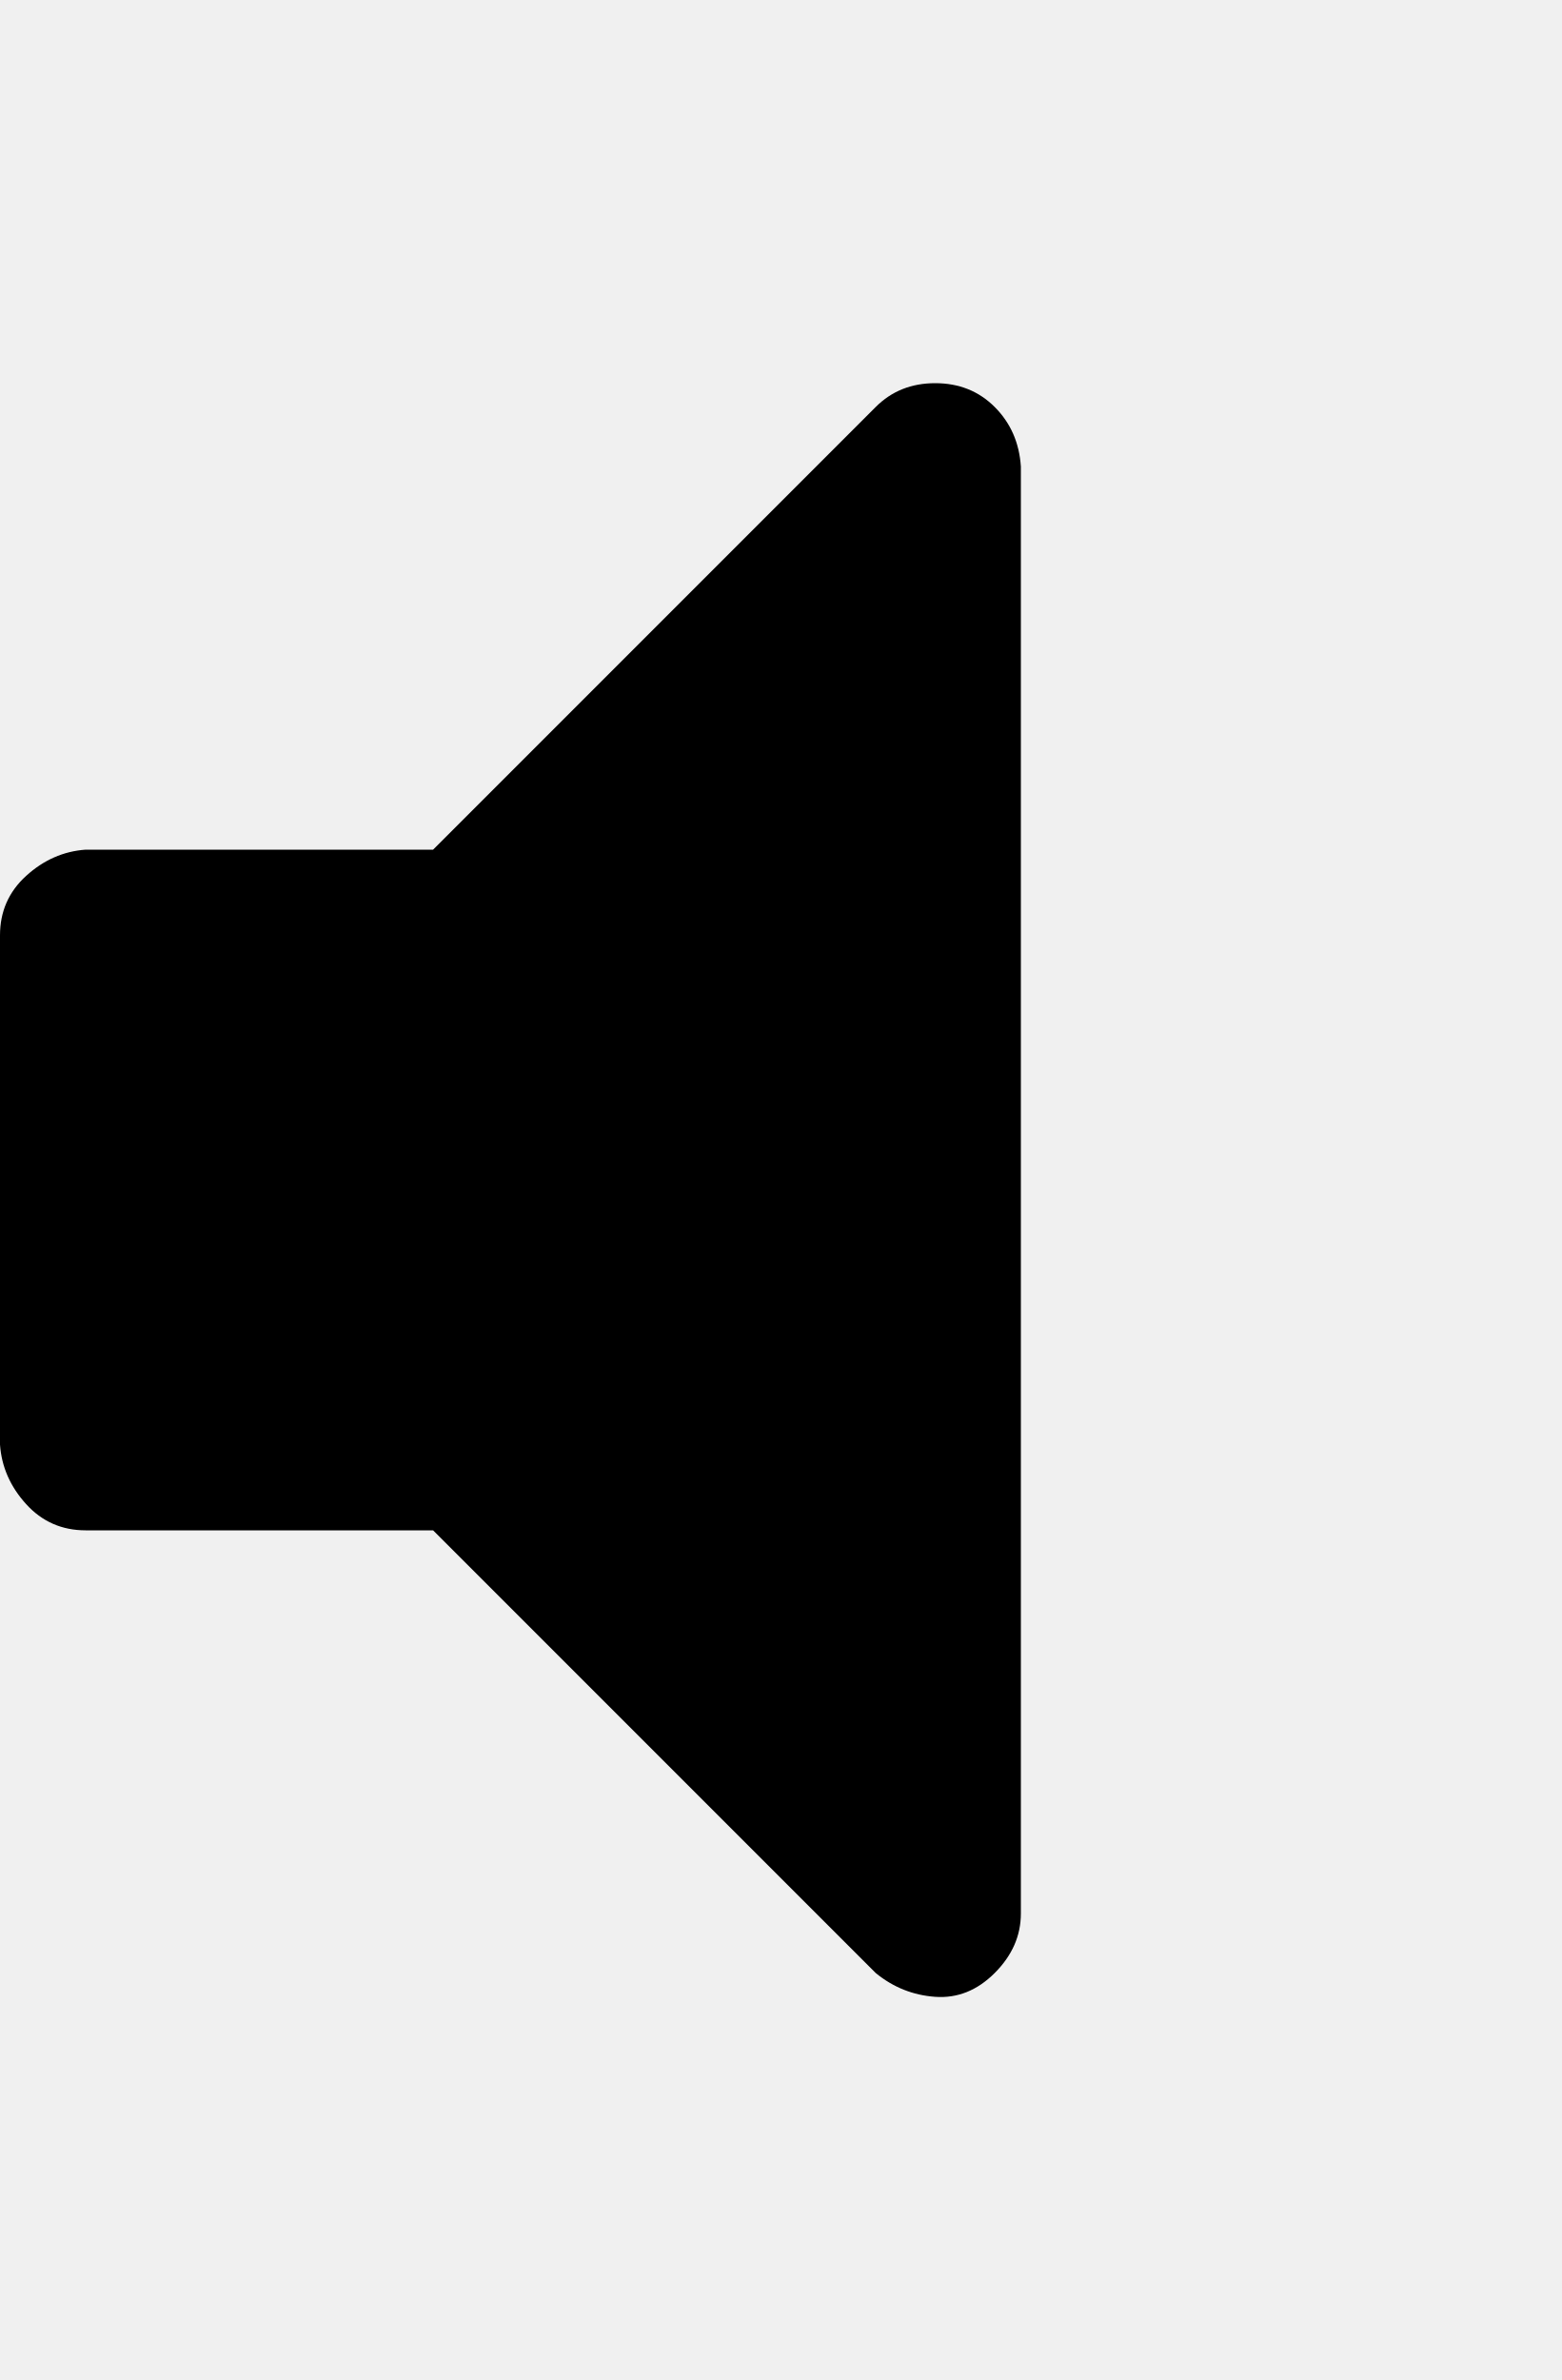
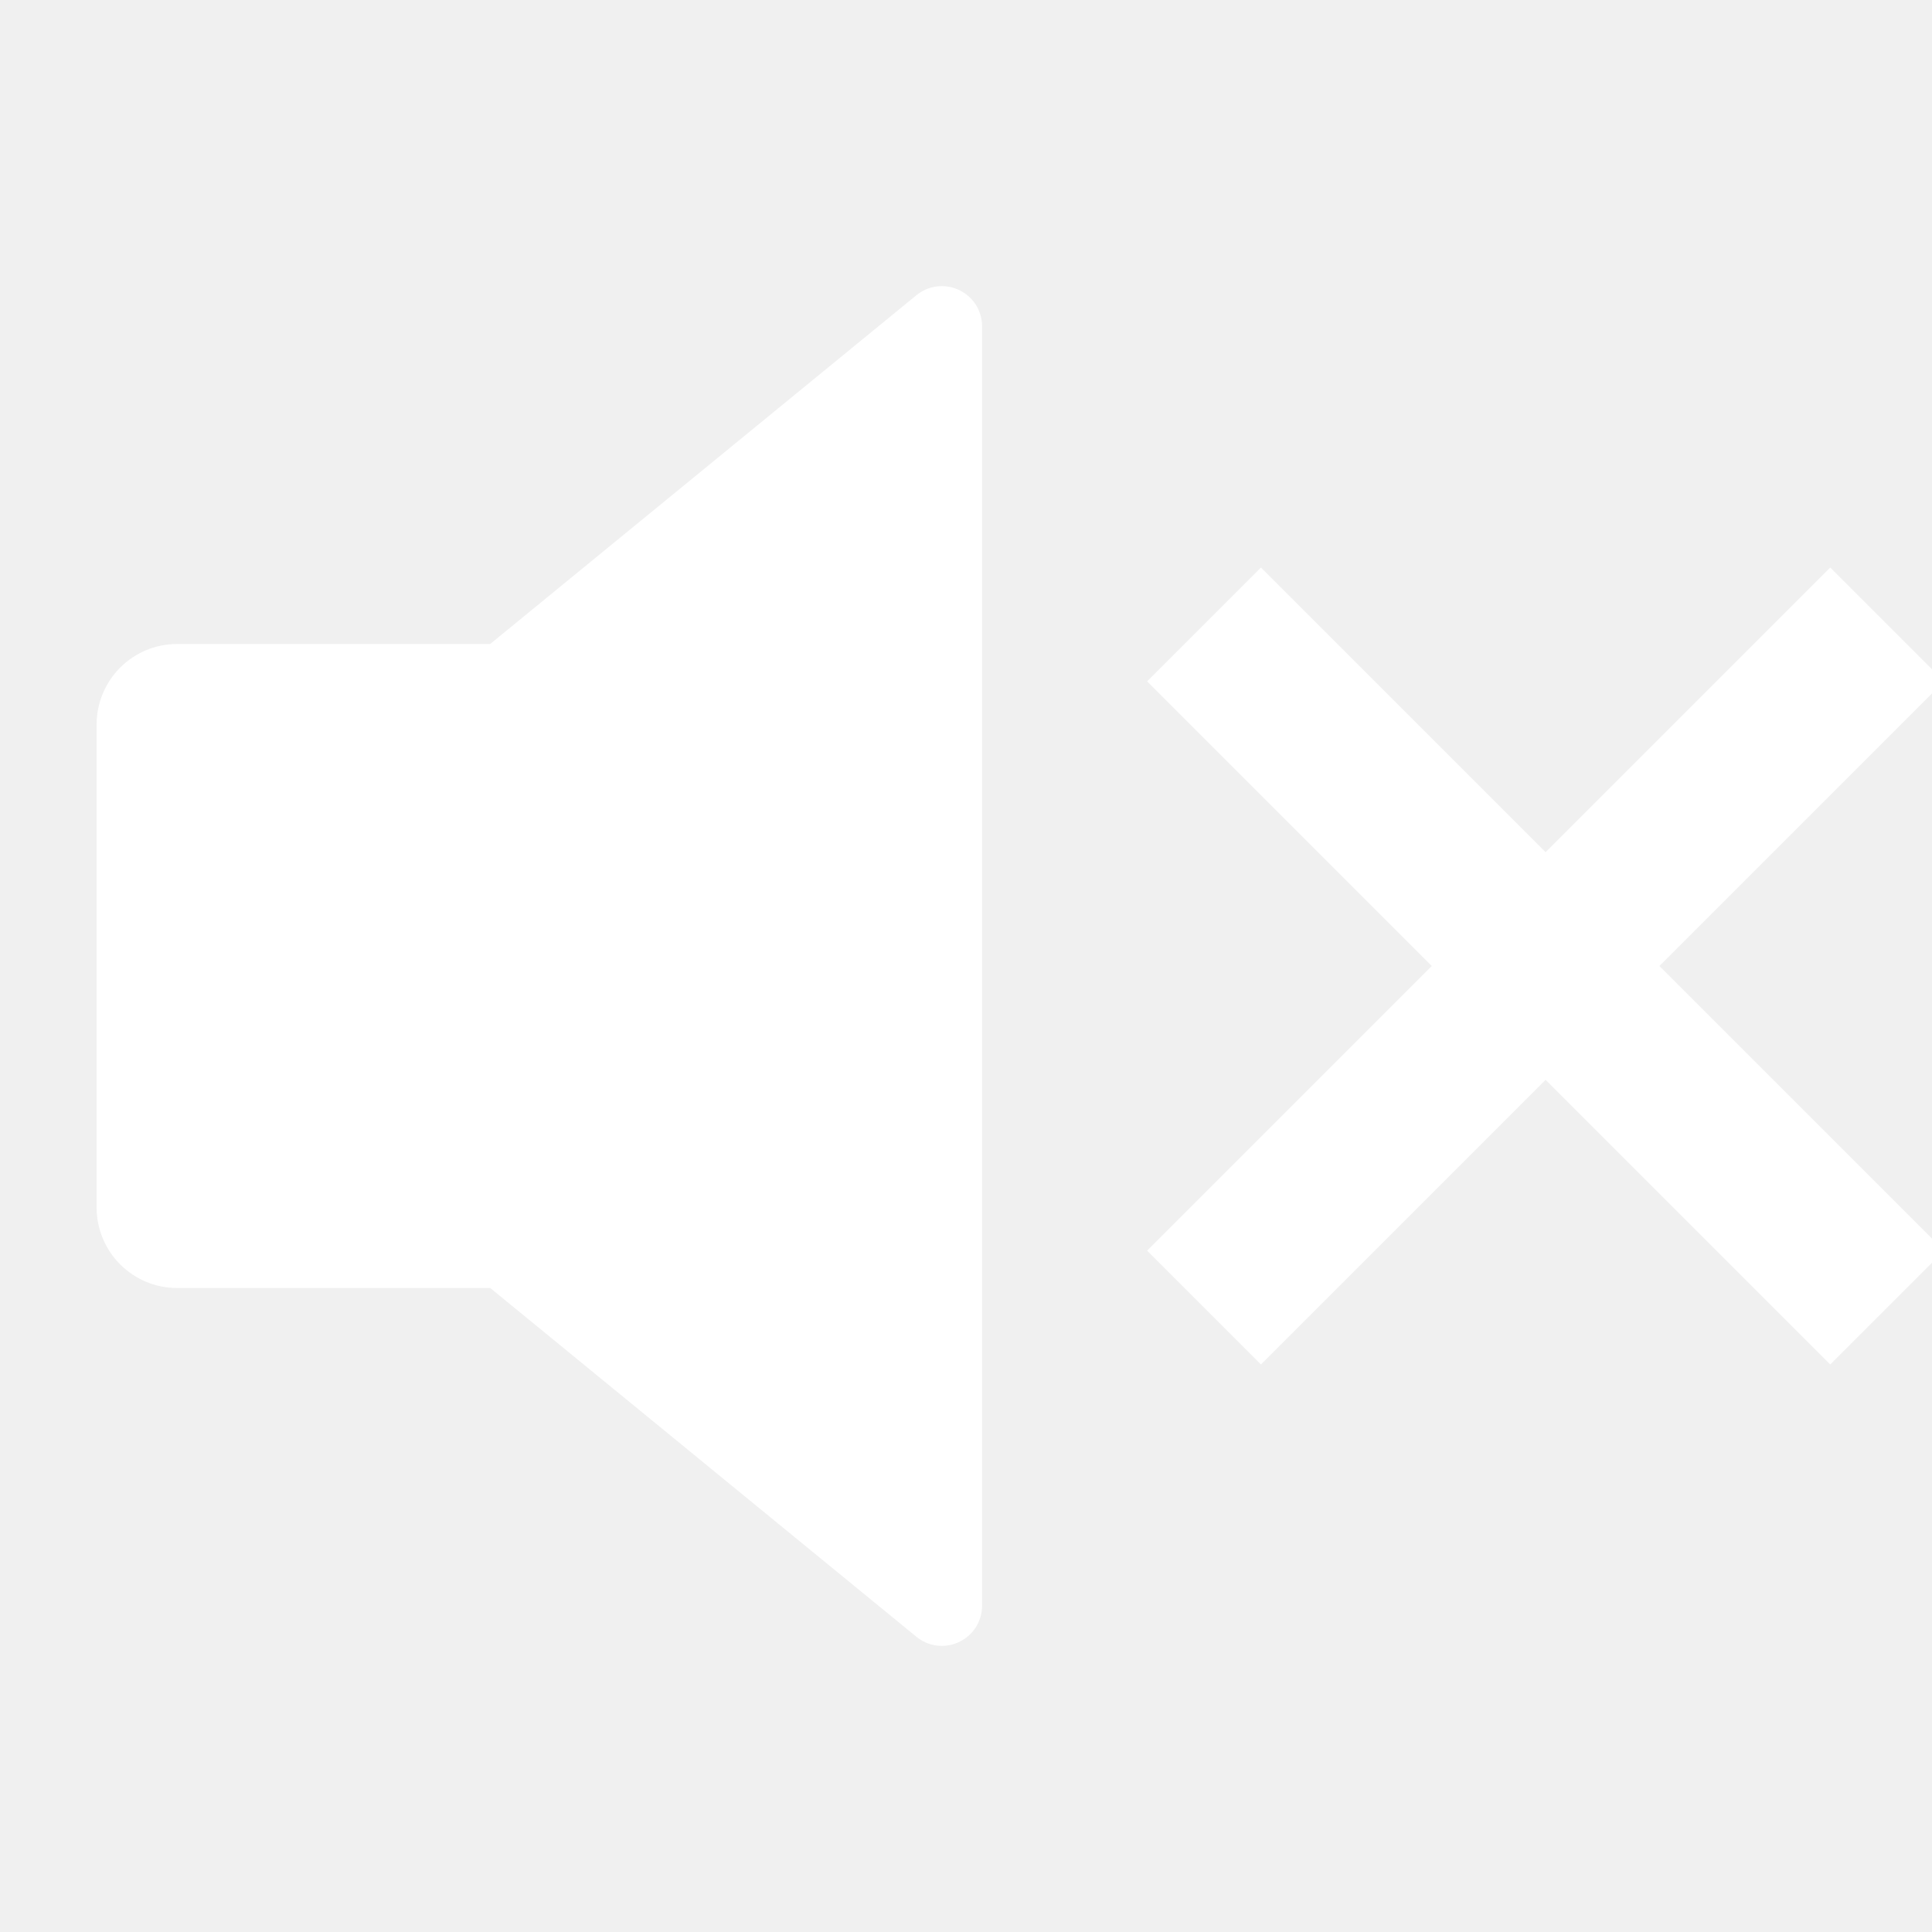
- <svg xmlns="http://www.w3.org/2000/svg" version="1.1" viewBox="0 0 21 32">
-   <path d="M13.728 6.272v19.456q0 0.448-0.352 0.8t-0.8 0.32-0.8-0.32l-5.952-5.952h-4.672q-0.48 0-0.8-0.352t-0.352-0.8v-6.848q0-0.48 0.352-0.8t0.8-0.352h4.672l5.952-5.952q0.32-0.32 0.8-0.32t0.8 0.32 0.352 0.8z" />
+ <svg xmlns="http://www.w3.org/2000/svg" width="24" height="24" viewBox="0 0 24 24" fill="none">
+   <g clip-path="url(#clip0)">
+     <path d="M6.089 16H2.2C1.935 16 1.681 15.895 1.493 15.707C1.306 15.52 1.2 15.265 1.2 15V9C1.2 8.735 1.306 8.48 1.493 8.293C1.681 8.105 1.935 8 2.2 8H6.089L11.383 3.668C11.456 3.608 11.545 3.57 11.639 3.558C11.733 3.547 11.829 3.562 11.914 3.603C12 3.643 12.072 3.707 12.123 3.787C12.173 3.867 12.2 3.96 12.2 4.055V19.945C12.2 20.04 12.173 20.133 12.123 20.213C12.072 20.293 12 20.357 11.914 20.397C11.829 20.438 11.733 20.453 11.639 20.442C11.545 20.43 11.456 20.392 11.383 20.332L6.09 16H6.089ZM20.614 12L24.15 15.536L22.736 16.95L19.2 13.414L15.664 16.95L14.25 15.536L17.786 12L14.25 8.464L15.664 7.05L19.2 10.586L22.736 7.05L24.15 8.464L20.614 12Z" fill="white" />
+   </g>
+   <defs>
+     <clipPath id="clip0">
+       <rect width="24" height="24" fill="white" />
+     </clipPath>
+   </defs>
</svg>
